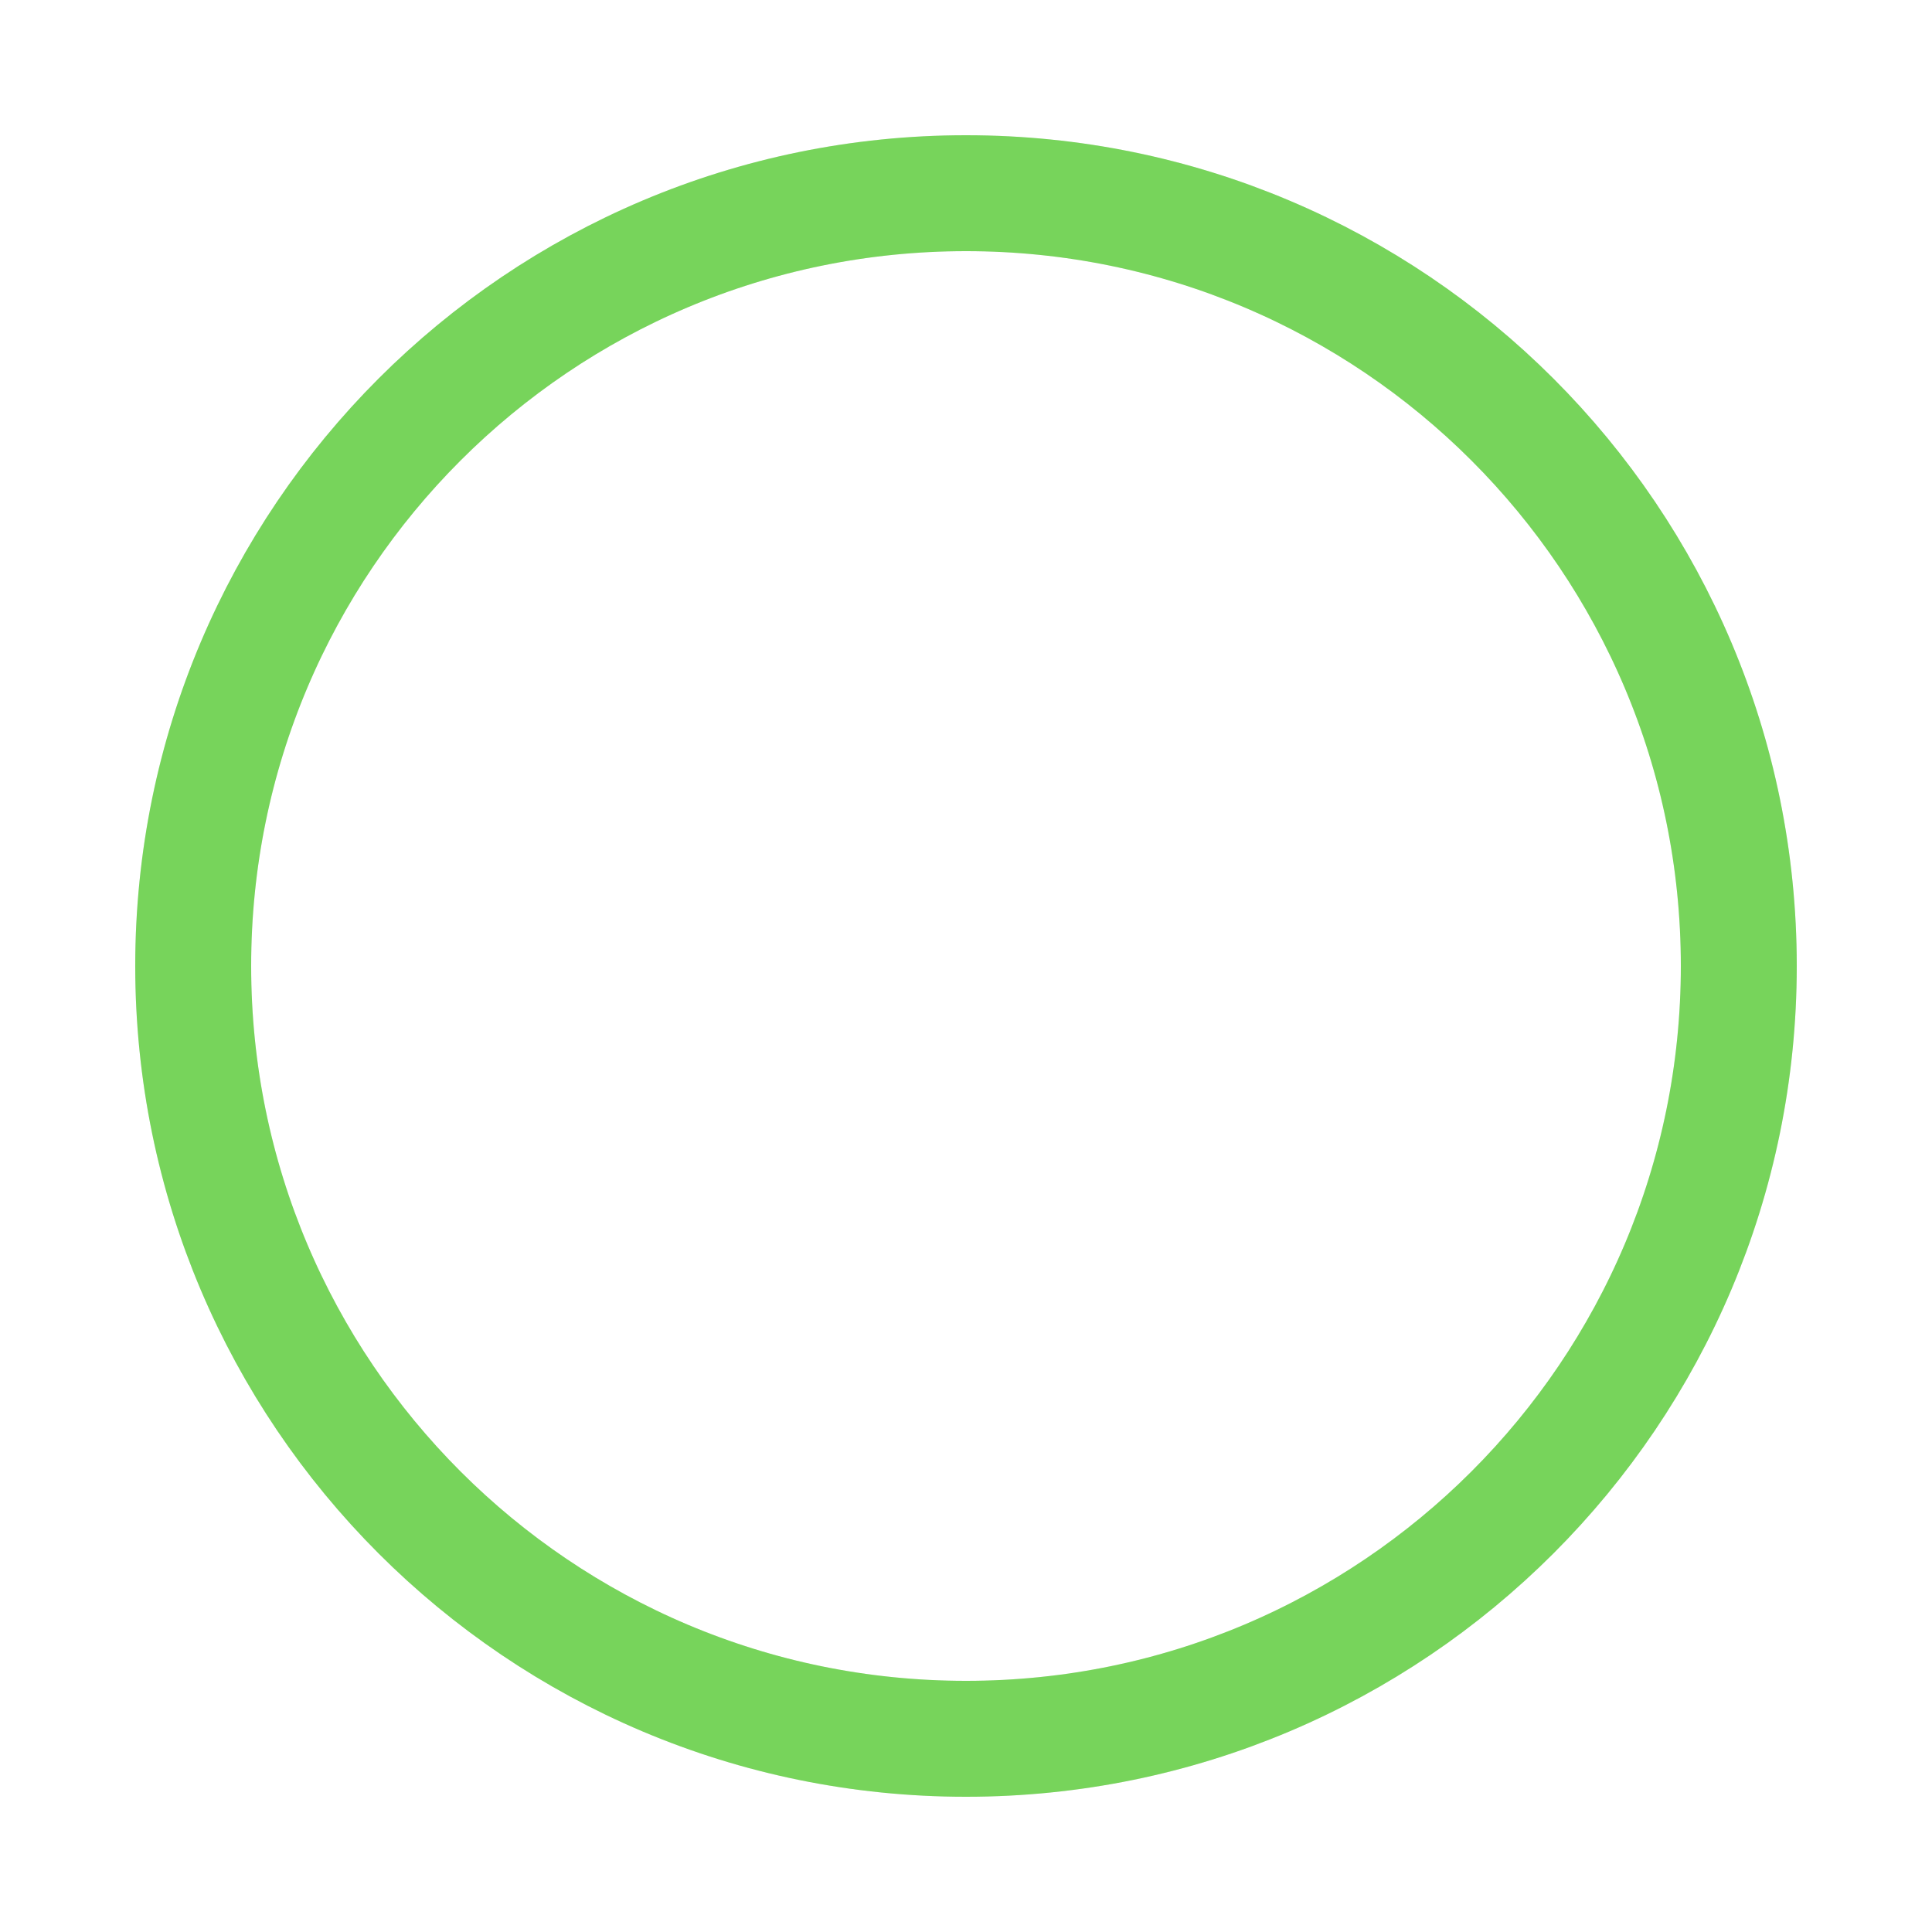
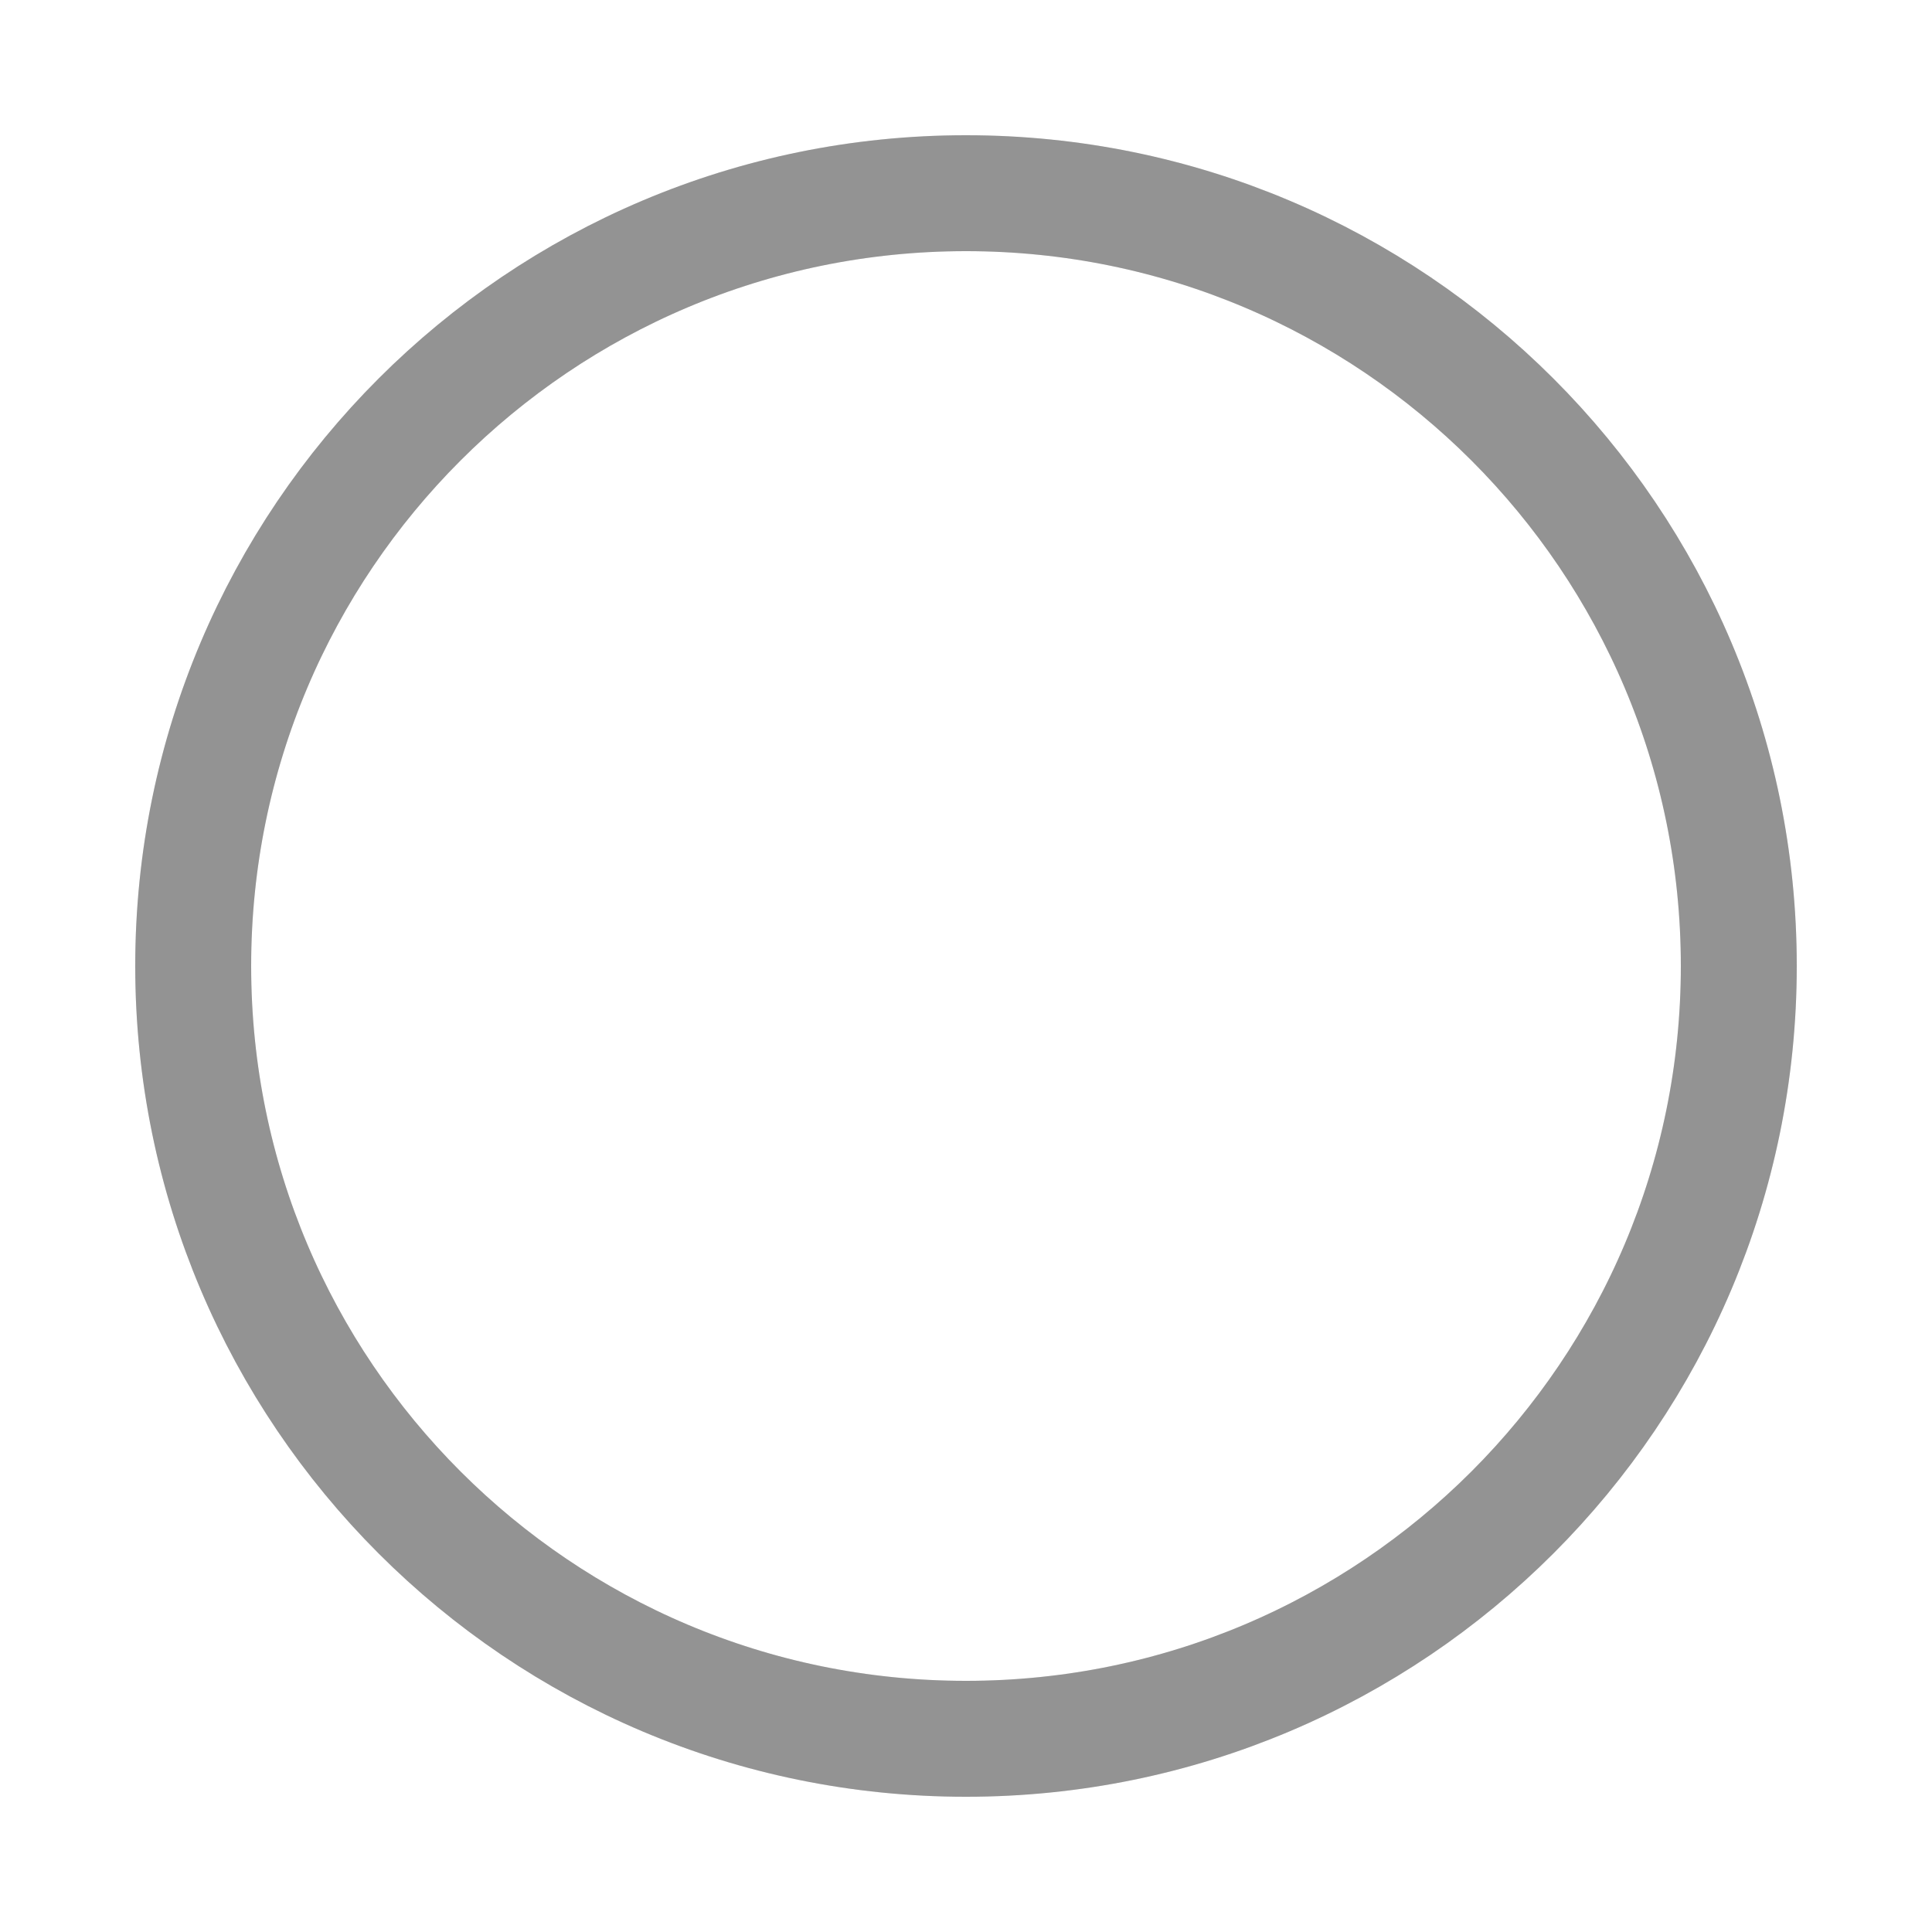
- <svg xmlns="http://www.w3.org/2000/svg" width="174px" height="174px" viewBox="0 0 100 100" preserveAspectRatio="xMidYMid" class="uil-ripple">
+ <svg xmlns="http://www.w3.org/2000/svg" width="152px" height="152px" viewBox="0 0 100 100" preserveAspectRatio="xMidYMid" class="uil-ripple">
  <rect x="0" y="0" width="100" height="100" fill="none" class="bk" />
  <g>
    <animate attributeName="opacity" dur="2s" repeatCount="indefinite" begin="0s" keyTimes="0;0.33;1" values="1;1;0" />
    <circle cx="50" cy="50" r="40" stroke="#ebebeb" fill="none" stroke-width="6" stroke-linecap="round">
      <animate attributeName="r" dur="2s" repeatCount="indefinite" begin="0s" keyTimes="0;0.33;1" values="0;22;44" />
    </circle>
  </g>
  <g>
    <animate attributeName="opacity" dur="2s" repeatCount="indefinite" begin="1s" keyTimes="0;0.33;1" values="1;1;0" />
-     <circle cx="50" cy="50" r="40" stroke="#77d45b" fill="none" stroke-width="6" stroke-linecap="round">
+     <circle cx="50" cy="50" r="40" stroke="#939393" fill="none" stroke-width="6" stroke-linecap="round">
      <animate attributeName="r" dur="2s" repeatCount="indefinite" begin="1s" keyTimes="0;0.33;1" values="0;22;44" />
    </circle>
  </g>
</svg>
